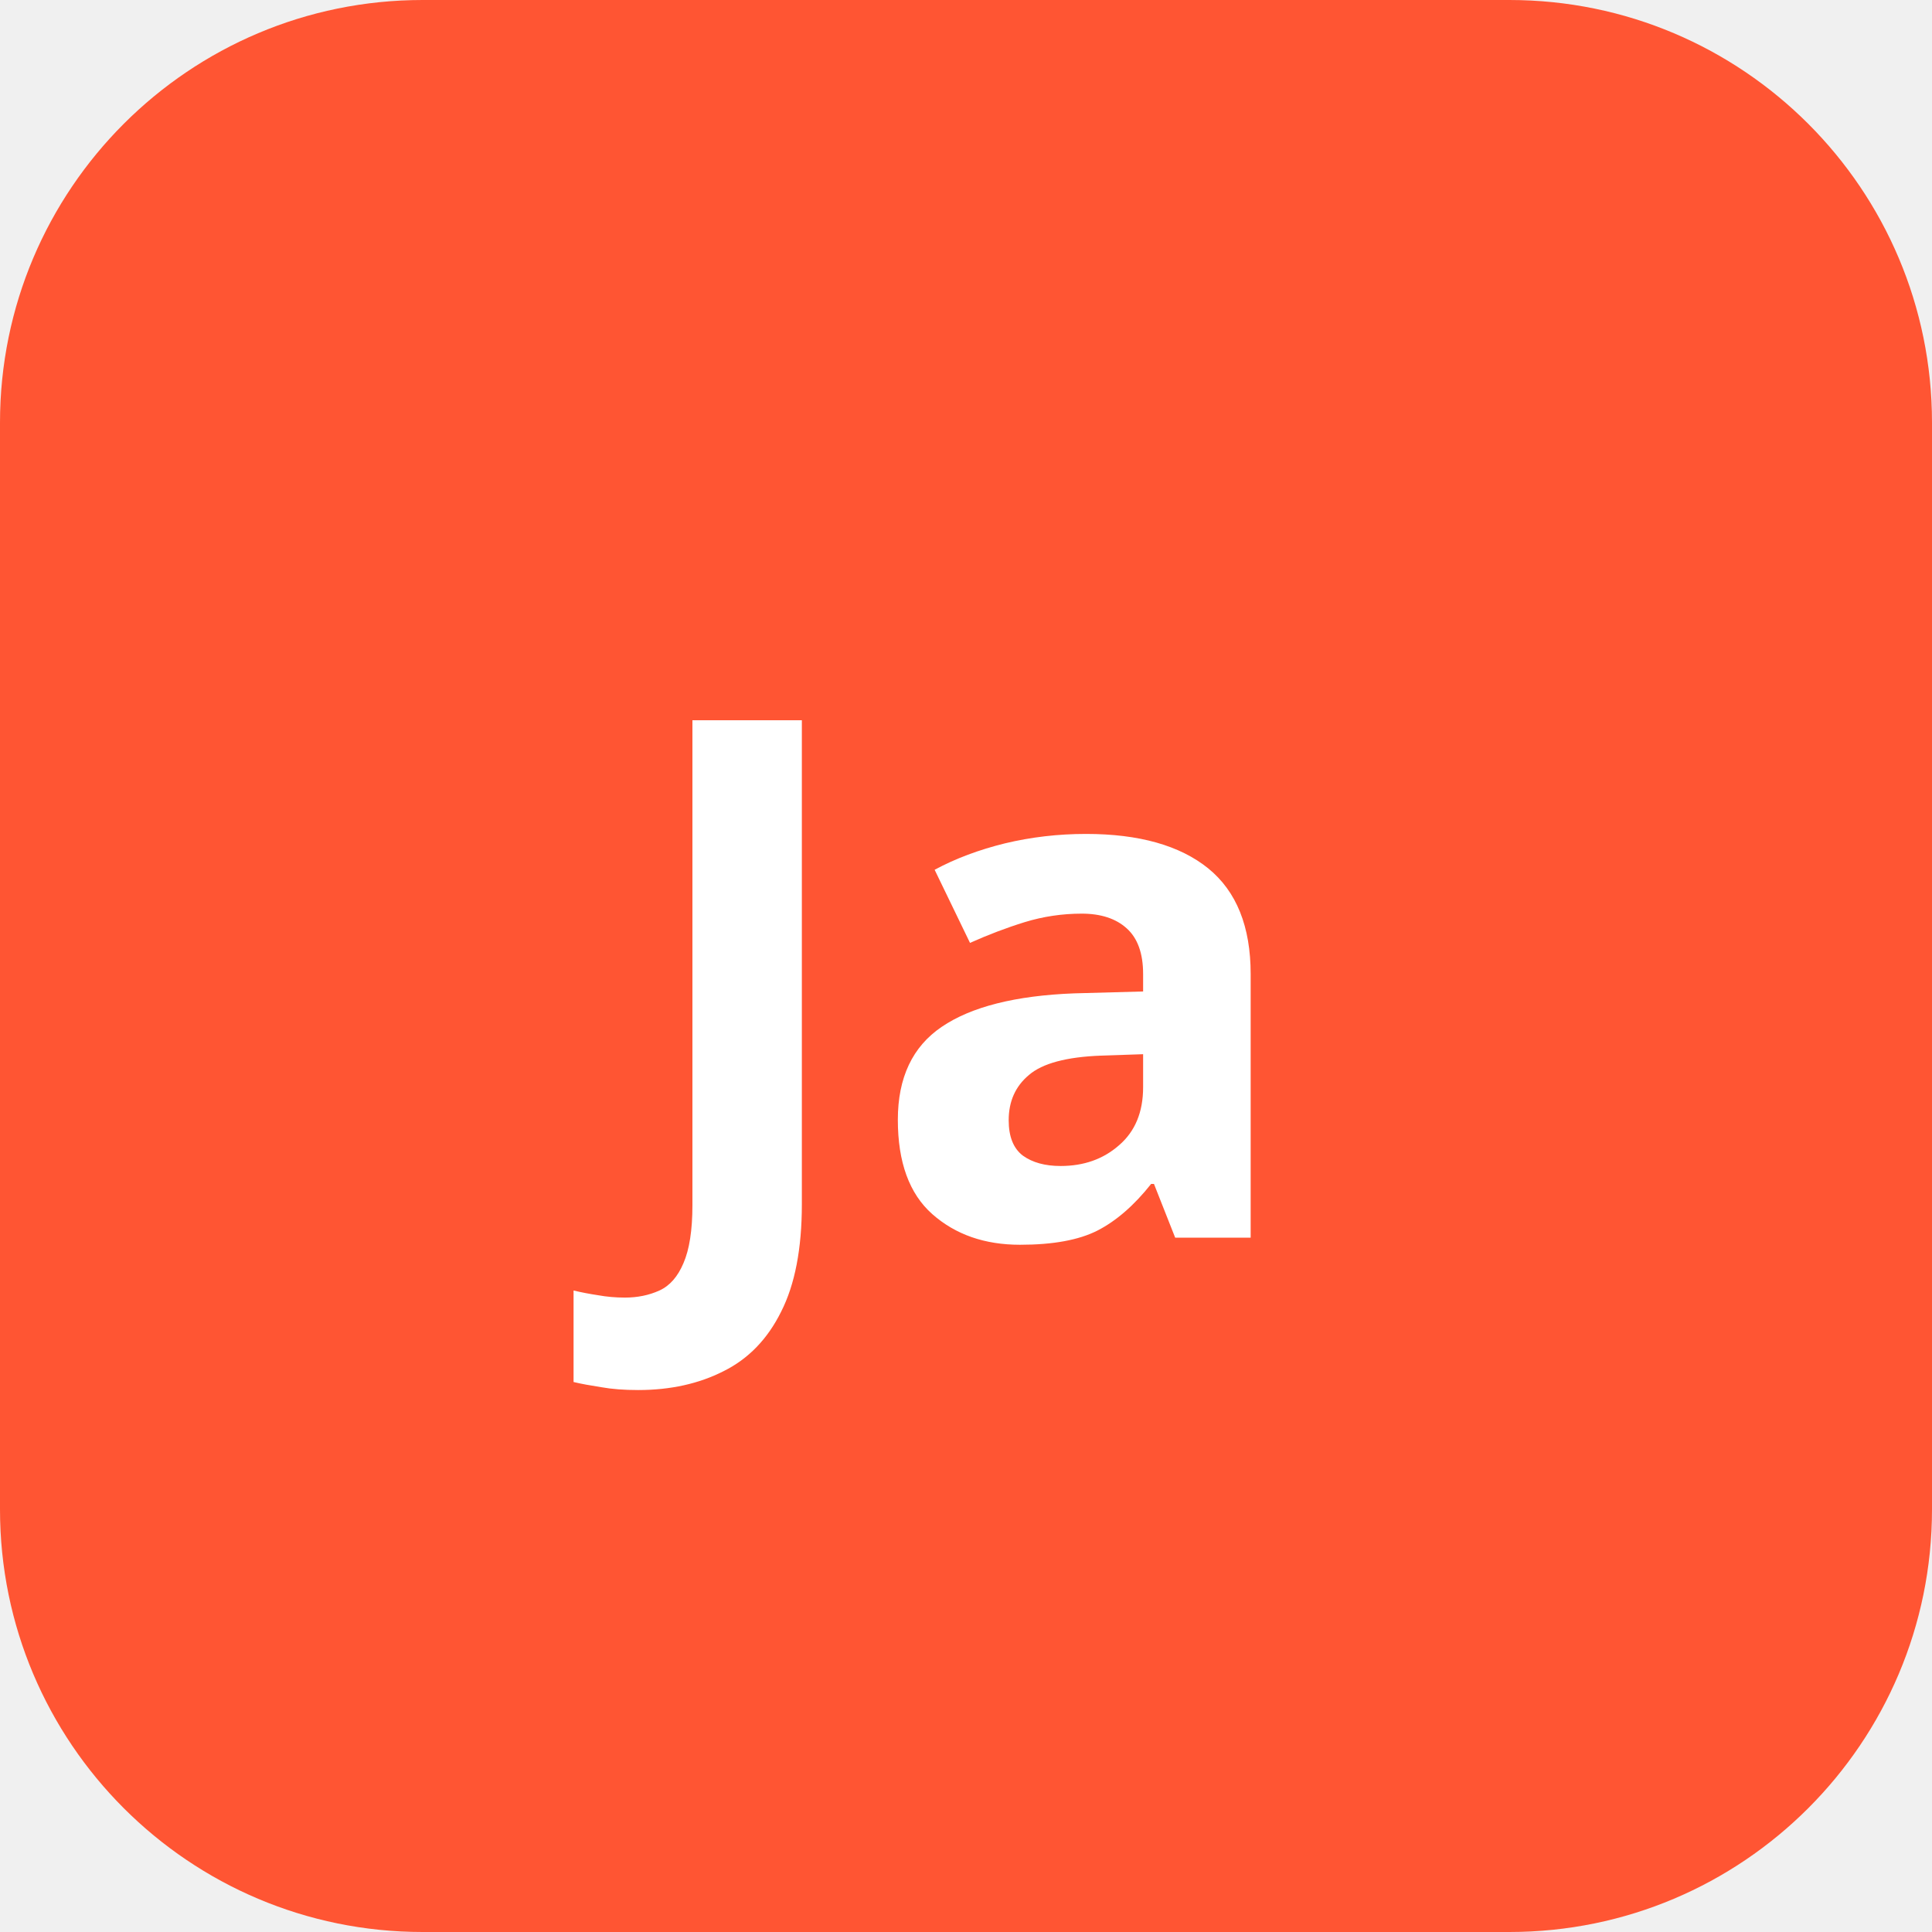
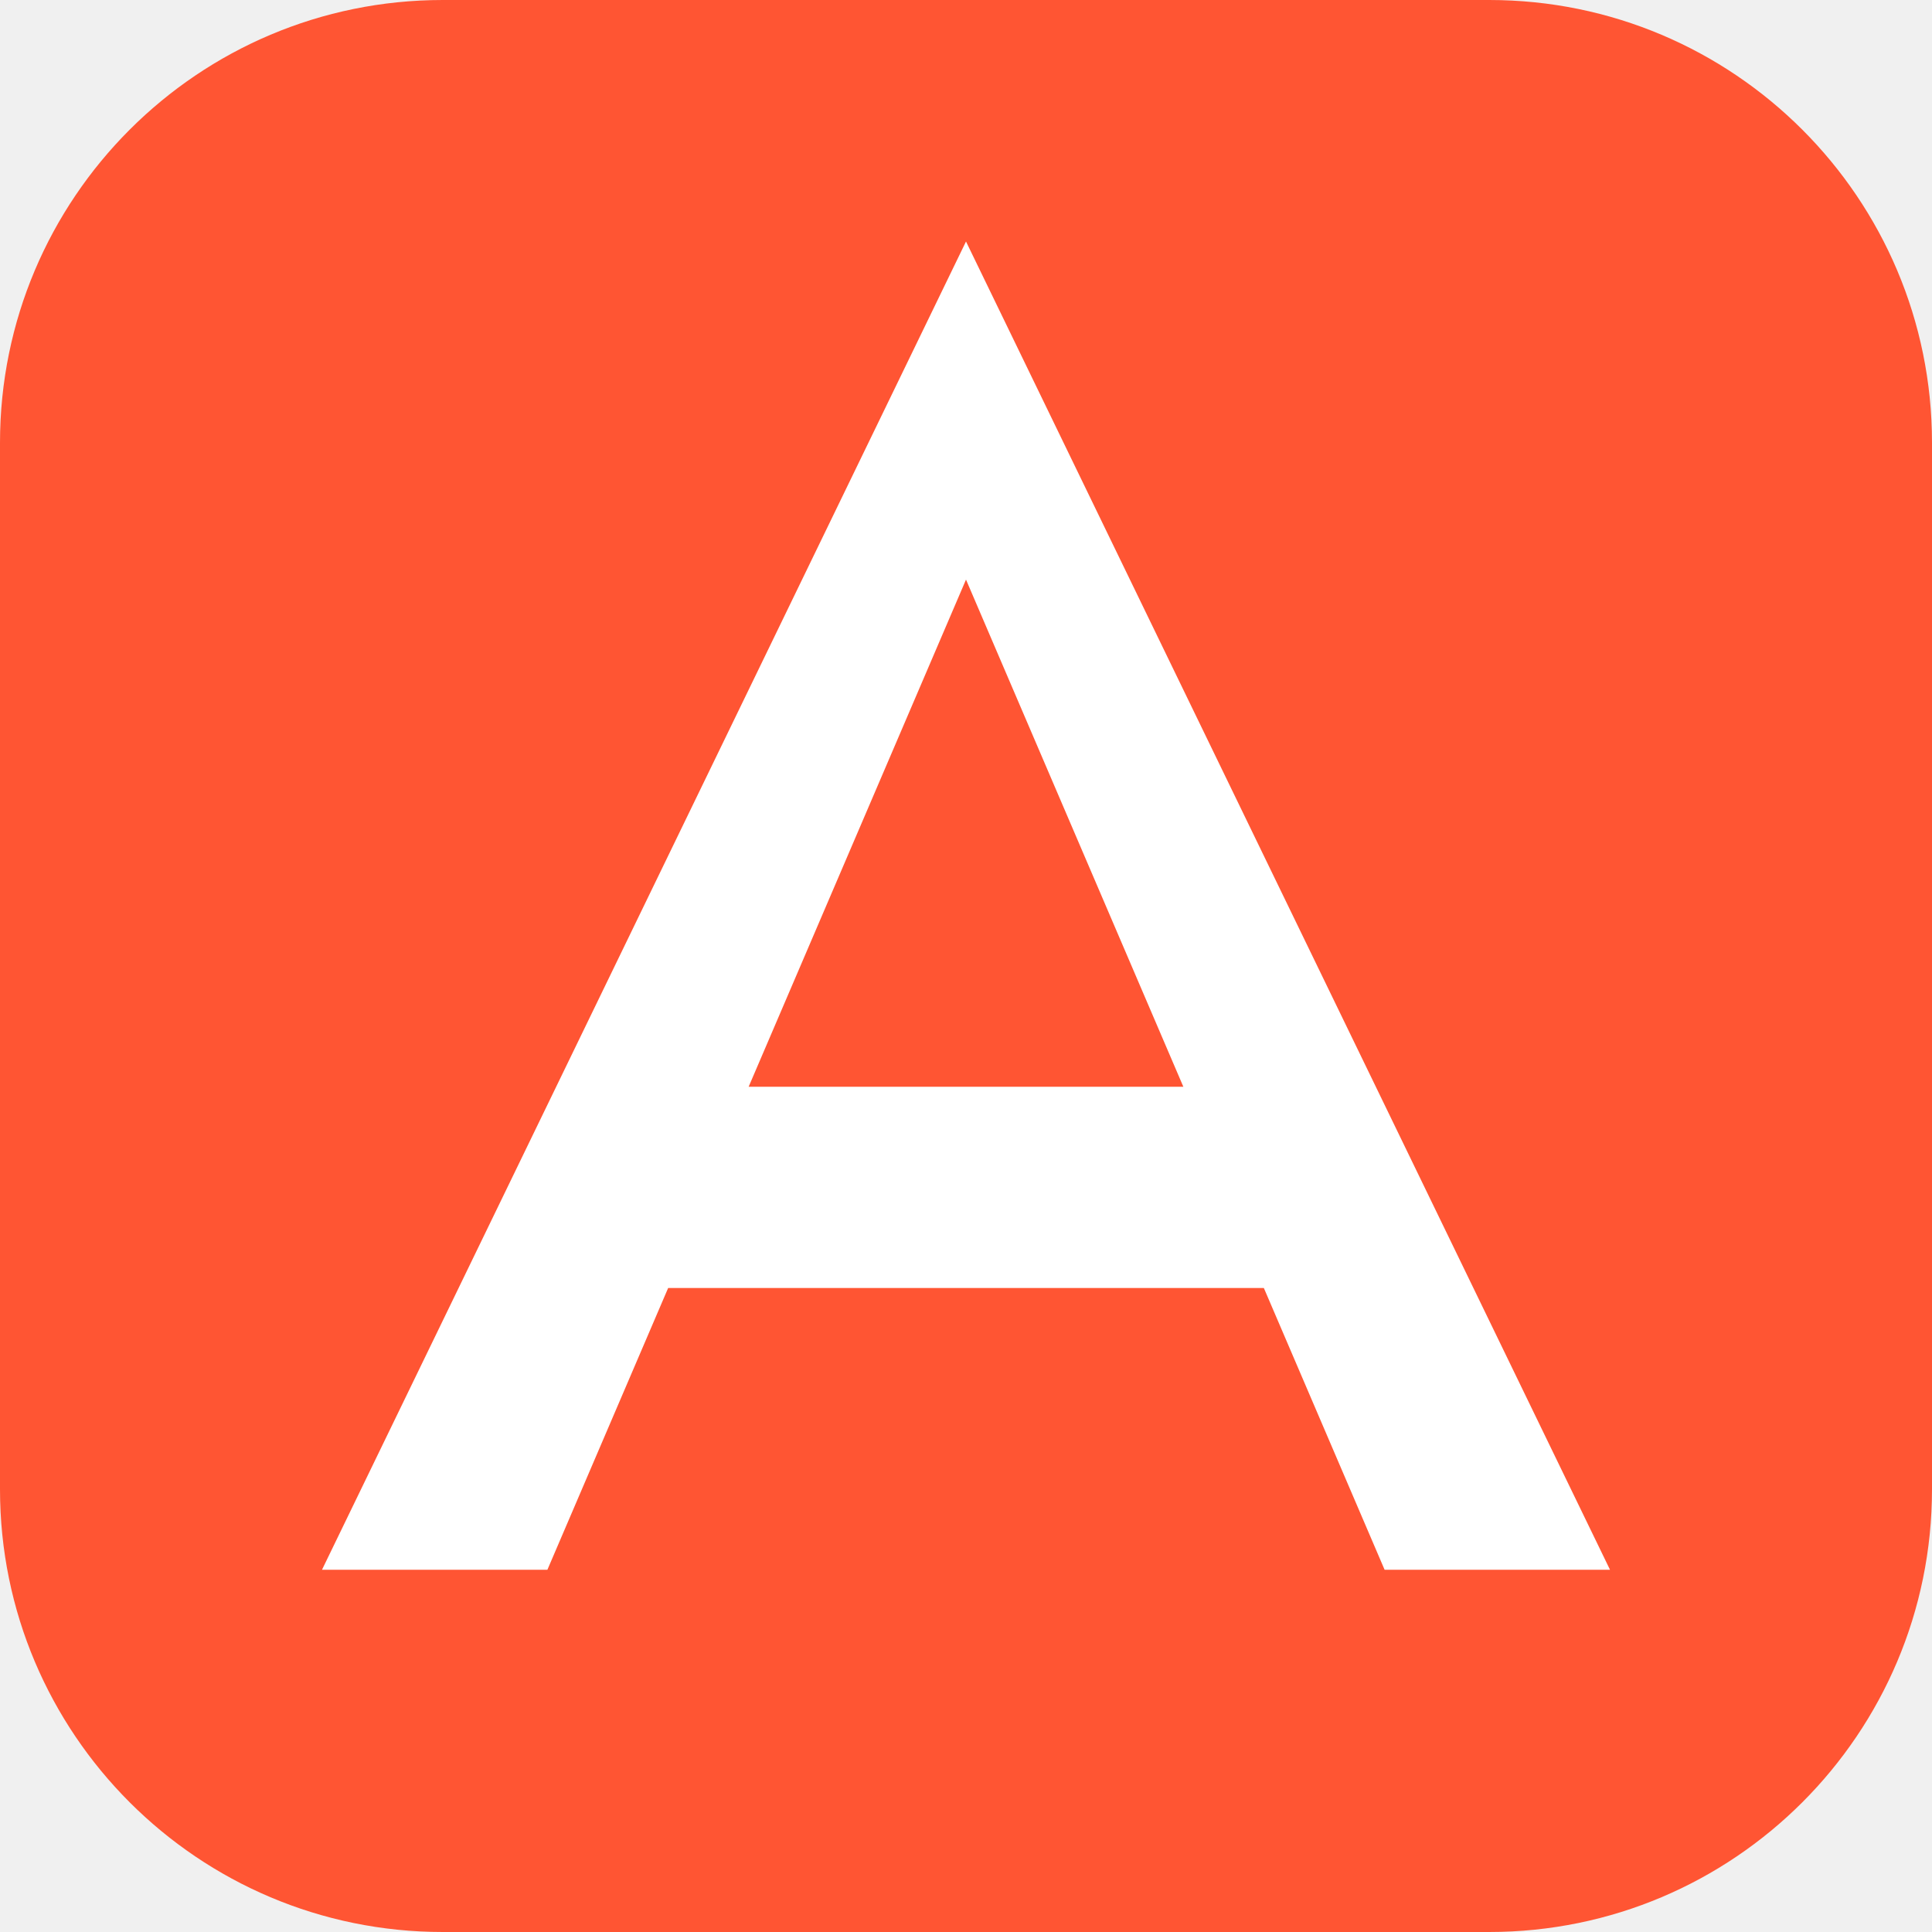
- <svg xmlns="http://www.w3.org/2000/svg" viewBox="0 0 64 64">
-   <rect width="64" height="64" rx="14" fill="#FF5533" />
-   <text x="32" y="41" font-family="system-ui,sans-serif" font-size="24" font-weight="700" fill="white" text-anchor="middle">Ja</text>
+ <svg xmlns="http://www.w3.org/2000/svg" viewBox="0 0 24 24">
+   <rect width="24" height="24" rx="5.5" fill="#FF5533" />
+   <path fill="white" d="M12 3L4 19.5h2.8l1.5-3.5h7.4l1.5 3.5H20L12 3zm0 4.2l2.7 6.3H9.3L12 7.2z" />
</svg>
